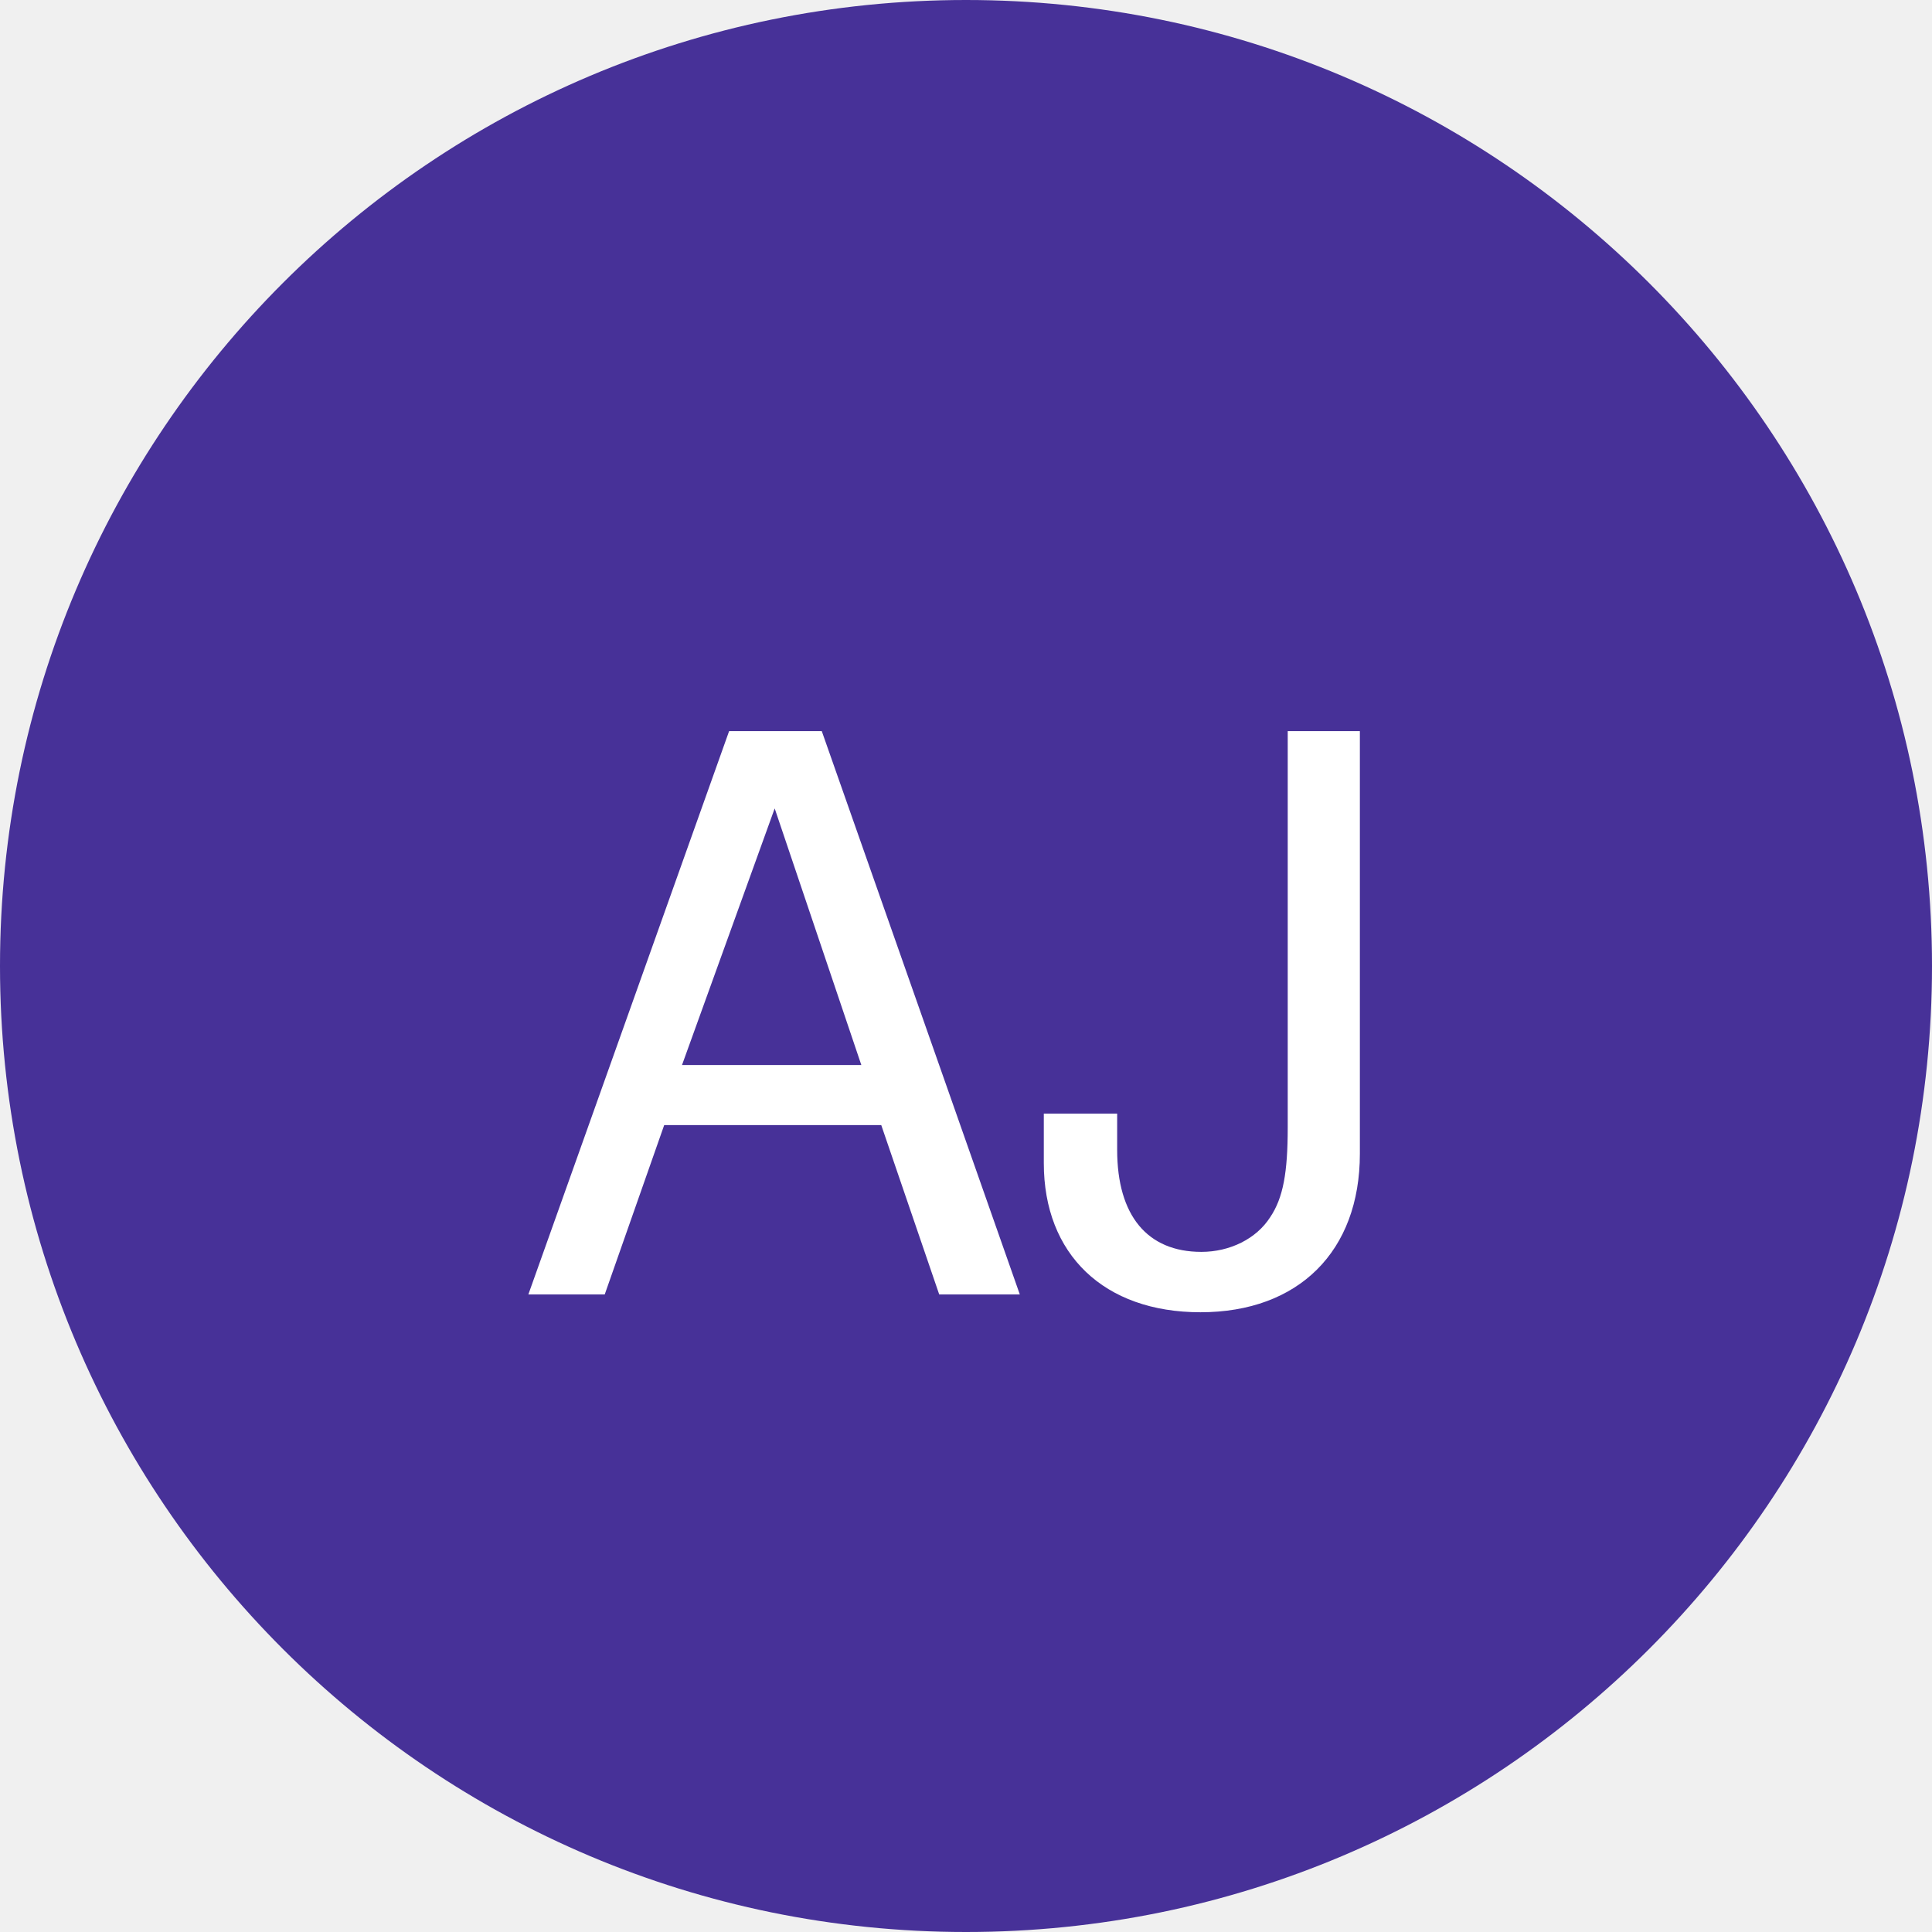
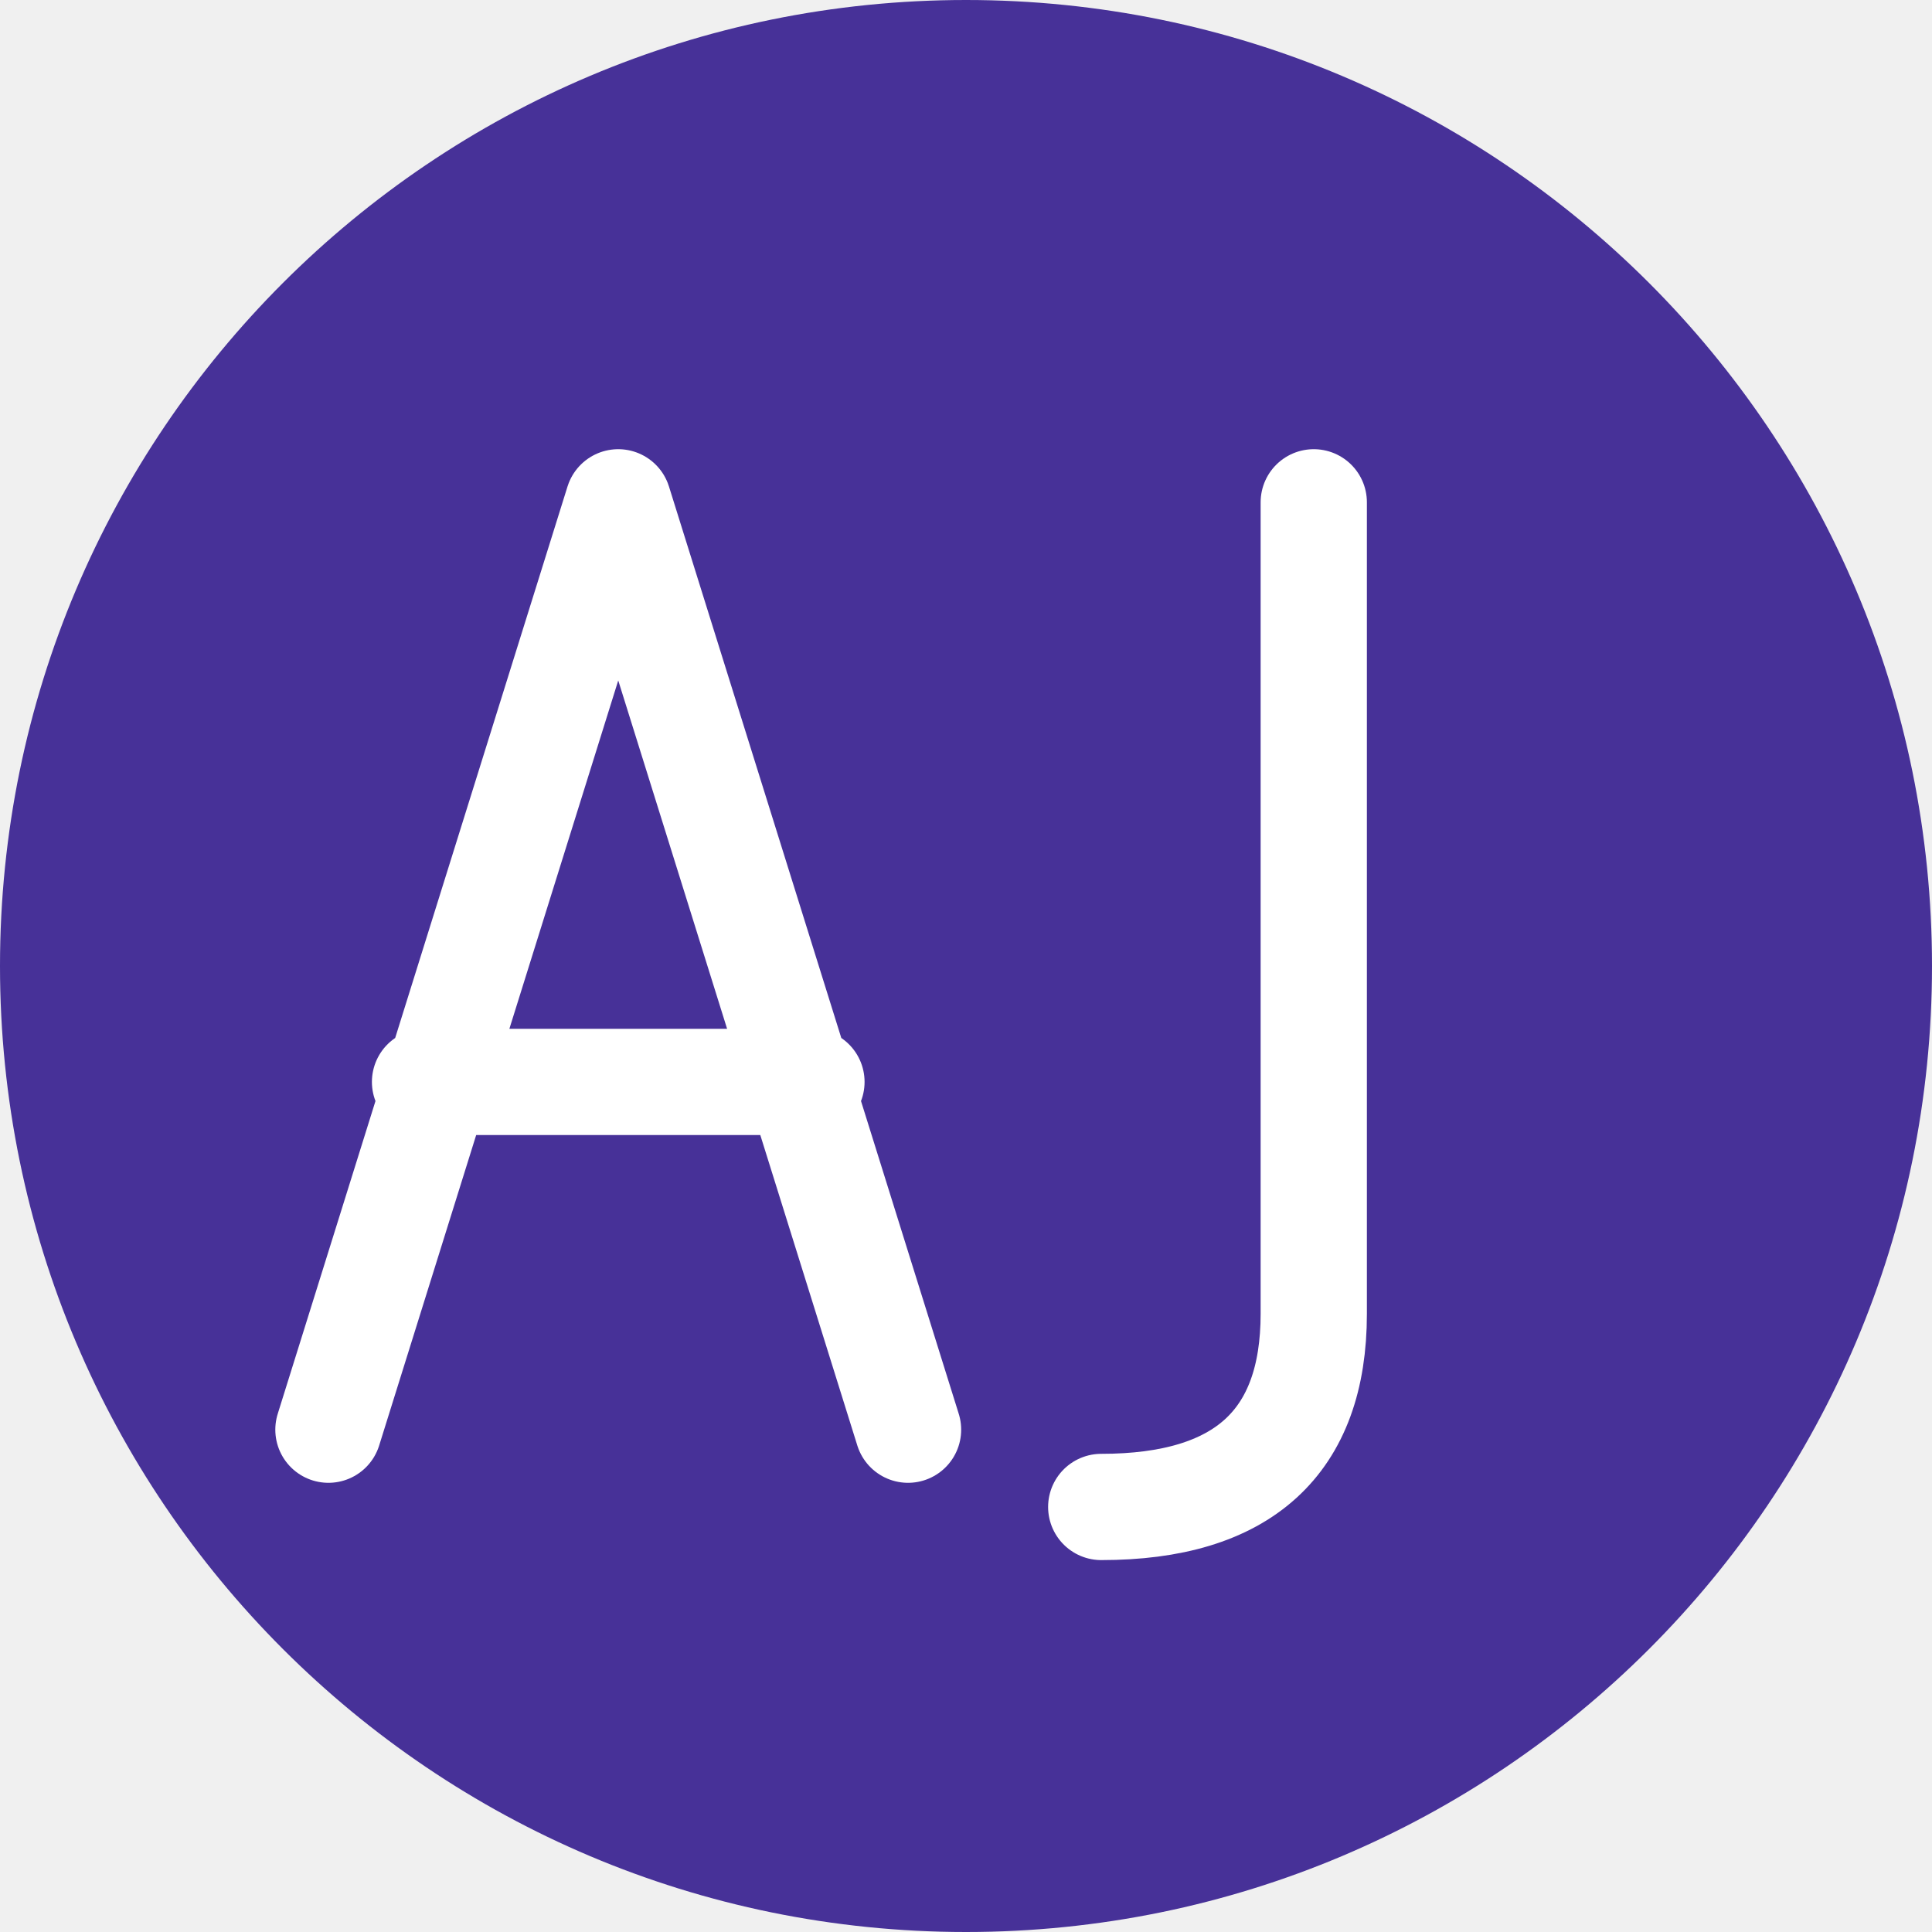
<svg xmlns="http://www.w3.org/2000/svg" viewBox="0 0 100 100">
  <circle cx="50" cy="50" r="50" fill="#473198" />
-   <text x="50" y="67" font-family="Helvetica, Arial, sans-serif" font-size="40" font-weight="300" text-anchor="middle" fill="white">AJ</text>
+   <path d="M17 74 L32 26 L47 74 M22 56 L42 56" stroke="white" stroke-width="5.5" stroke-linecap="round" stroke-linejoin="round" fill="none" />
+   <path d="M68 26 L68 68 Q68 78 57 78" stroke="white" stroke-width="5.5" stroke-linecap="round" fill="none" />
</svg>
